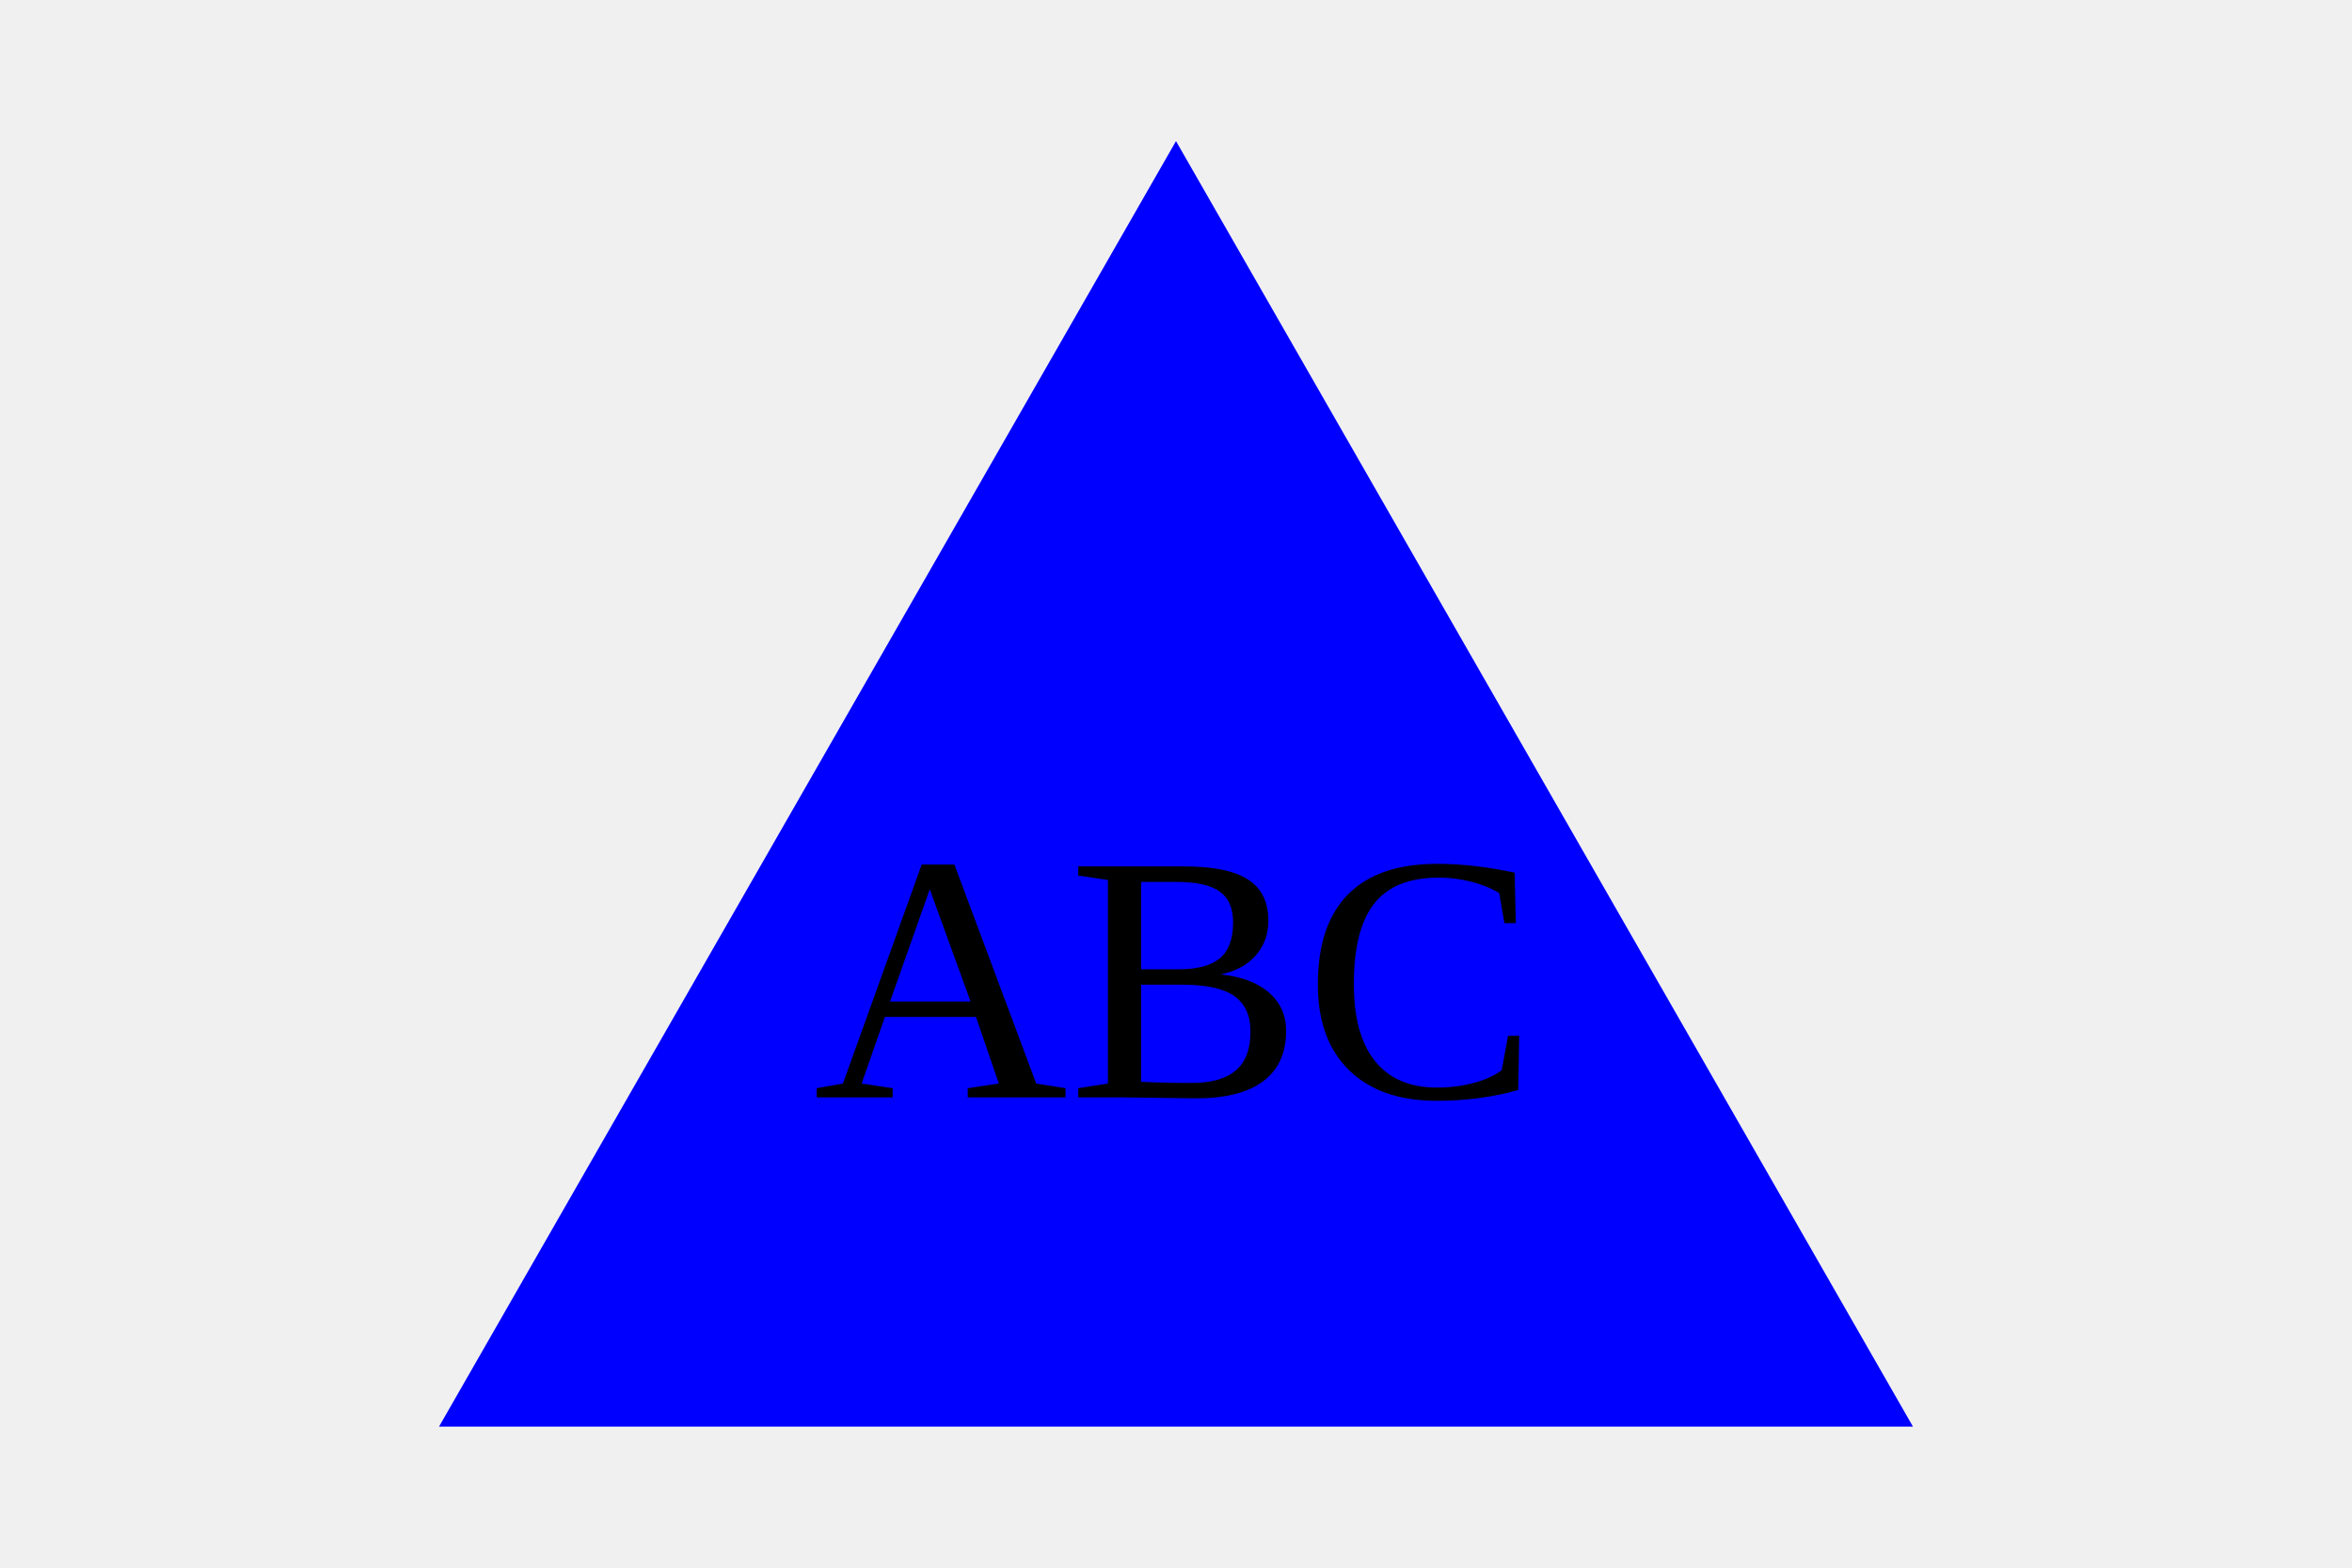
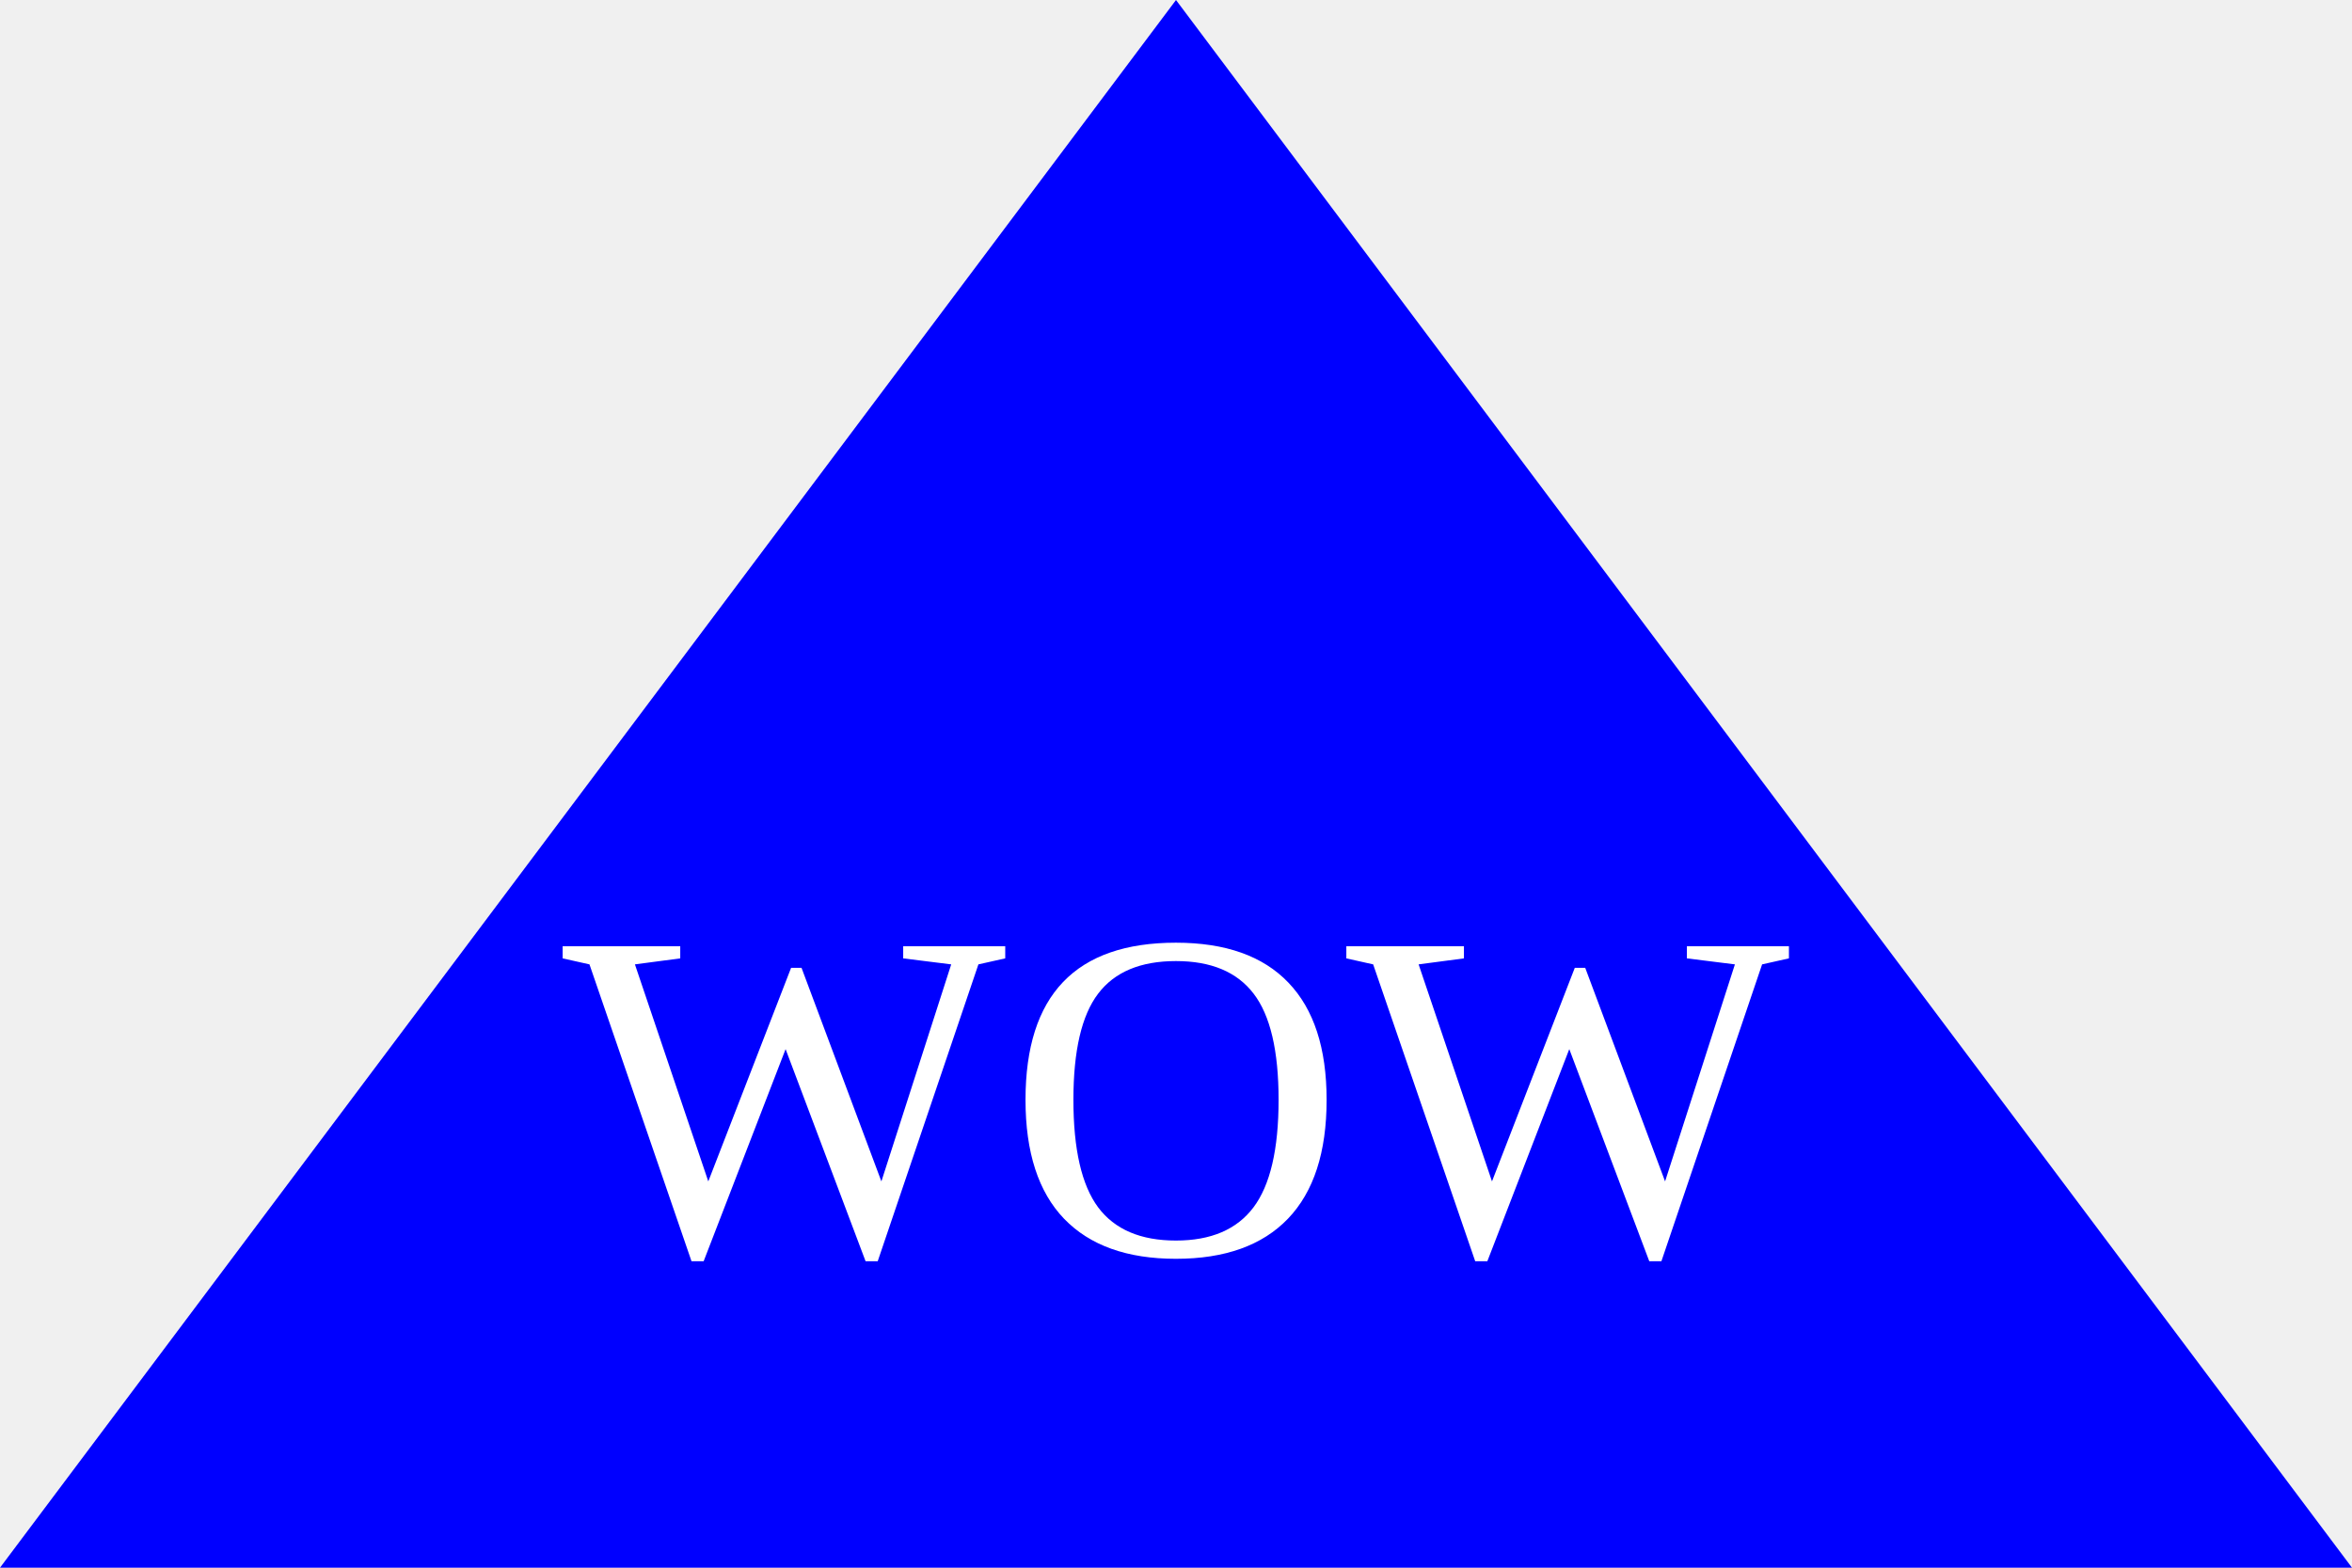
<svg xmlns="http://www.w3.org/2000/svg" version="1.1" width="300" height="200">
-   <polygon points="150, 18 244, 182 56, 182" fill="blue" />
-   <text x="150" y="140" font-size="45" text-anchor="middle" fill="black">ABC</text>
+   <polygon points="150, 0 300, 200 0, 200" fill="blue" />
+   <text x="150" y="160" font-size="60" text-anchor="middle" fill="#fff">WOW</text>
</svg>
